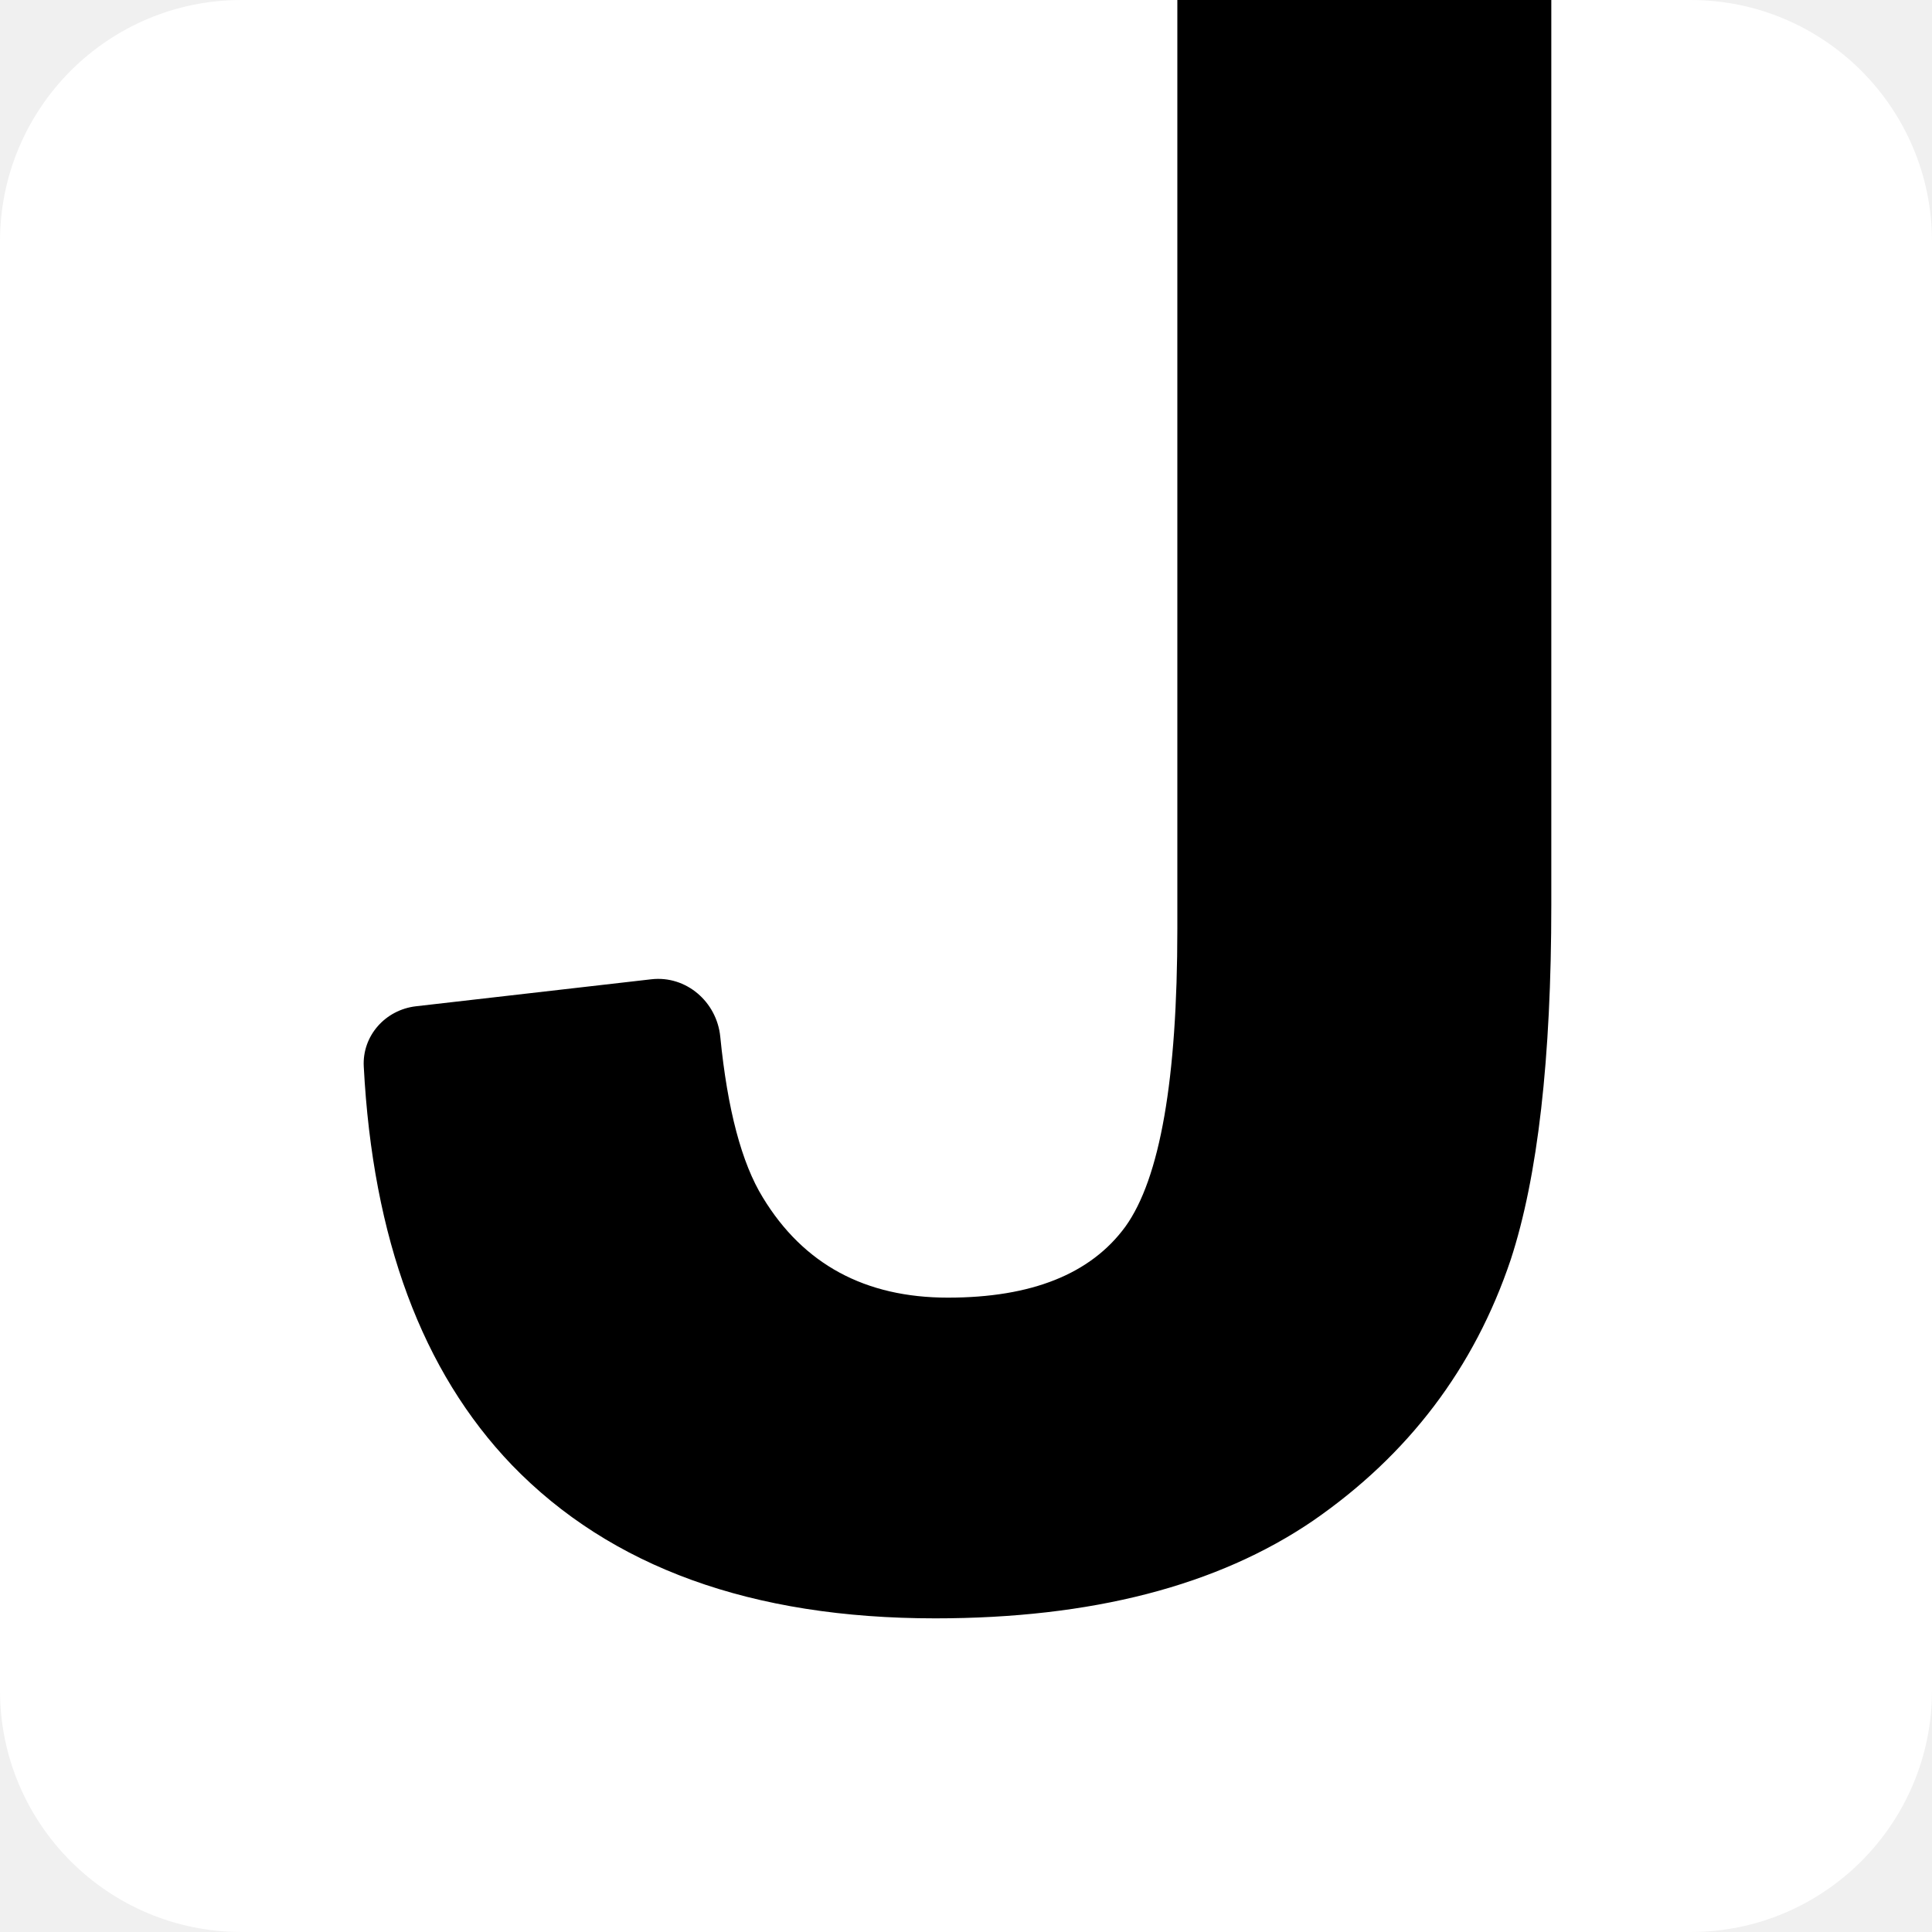
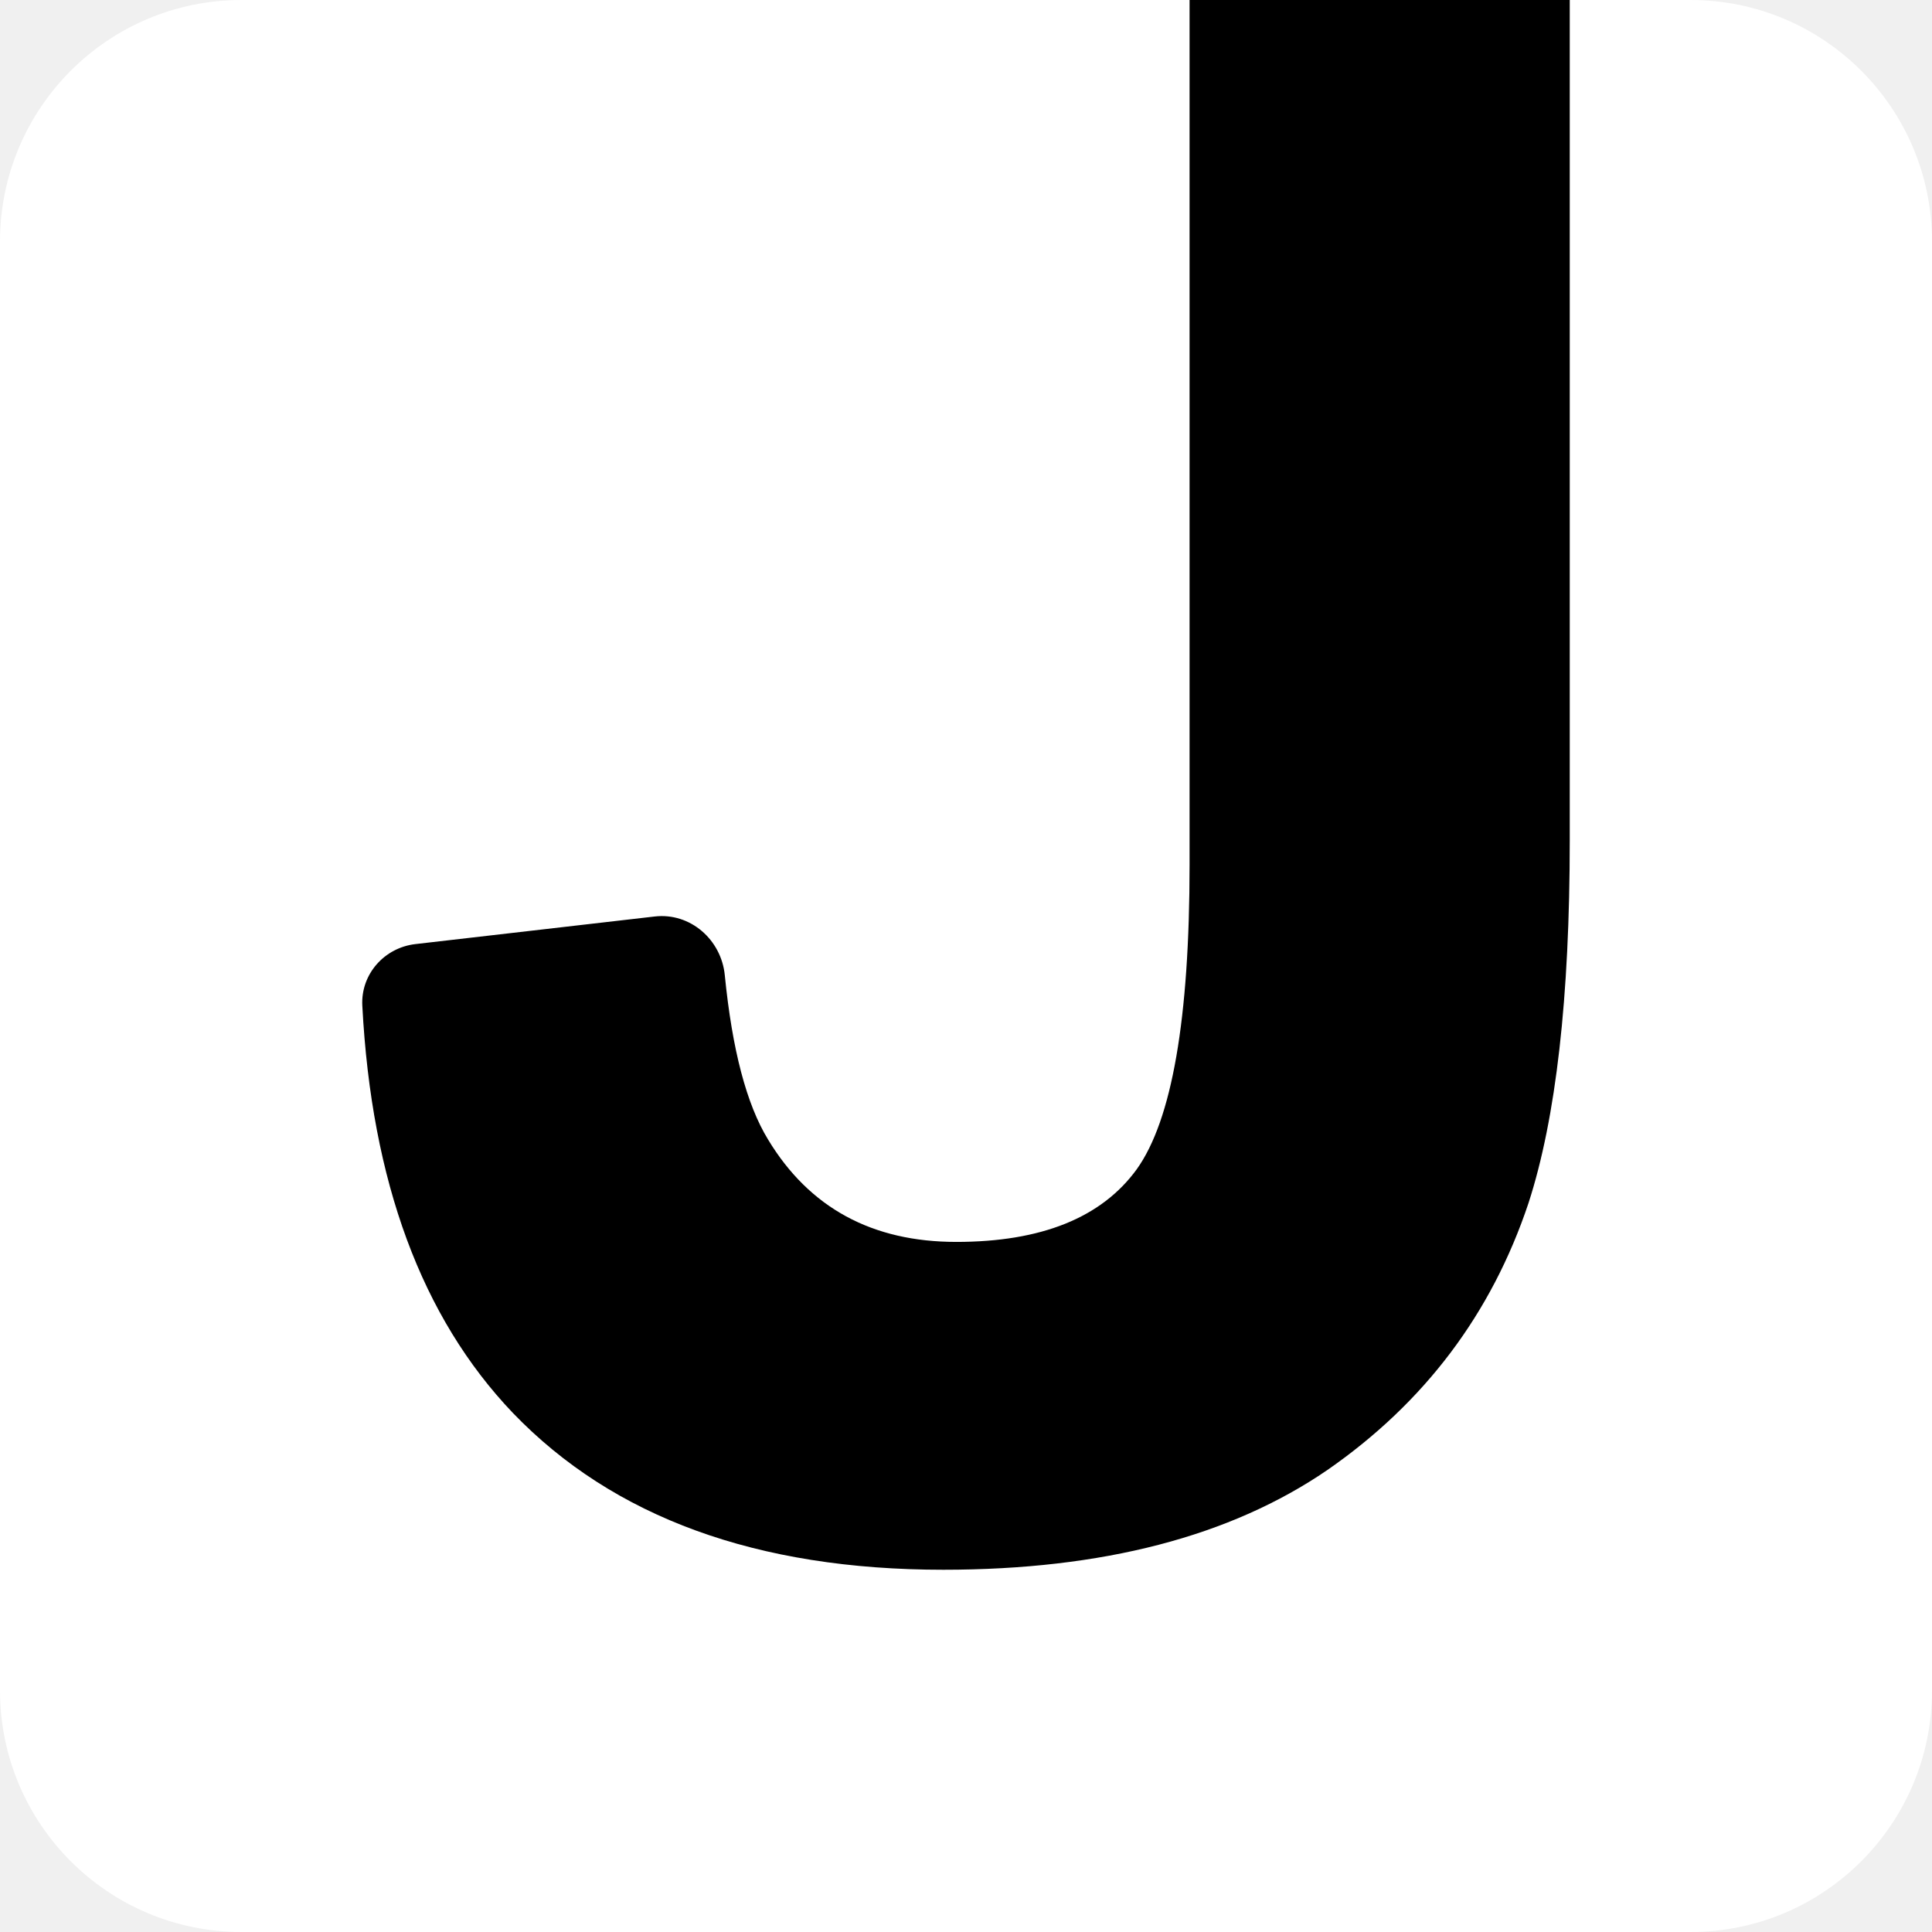
- <svg xmlns="http://www.w3.org/2000/svg" width="64" height="64" viewBox="0 0 64 64" fill="none">
-   <g clip-path="url(#clip0_127_57668)">
-     <rect width="64" height="64" rx="8" fill="white" />
-     <path d="M39.001 -7C39.001 -8.105 39.896 -9 41.001 -9H49.389C50.493 -9 51.389 -8.105 51.389 -7V29.969C51.389 35.064 50.941 38.983 50.045 41.727C48.841 45.31 46.658 48.193 43.494 50.377C40.331 52.533 36.16 53.61 30.98 53.61C24.906 53.61 20.23 51.917 16.955 48.529C13.984 45.431 12.348 41.031 12.05 35.329C11.996 34.31 12.767 33.45 13.78 33.334L21.575 32.44C22.731 32.307 23.746 33.187 23.86 34.344C24.098 36.754 24.568 38.529 25.27 39.669C26.613 41.88 28.657 42.986 31.4 42.986C34.172 42.986 36.132 42.203 37.279 40.635C38.427 39.039 39.001 35.75 39.001 30.767V-7Z" fill="black" />
+ <svg xmlns="http://www.w3.org/2000/svg" width="32" height="32" viewBox="0 0 32 32" fill="none">
+   <g clip-path="url(#clip0_128_57685)">
+     <rect width="32" height="32" rx="4" fill="white" />
+     <path d="M19.703 -4.978C19.703 -5.542 20.158 -6 20.719 -6H24.983C25.545 -6 26 -5.542 26 -4.978V13.917C26 16.521 25.772 18.524 25.317 19.926C24.705 21.758 23.595 23.231 21.987 24.347C20.378 25.449 18.258 26 15.625 26C12.537 26 10.16 25.134 8.495 23.403C6.984 21.82 6.153 19.571 6.001 16.656C5.974 16.136 6.366 15.696 6.881 15.637L10.844 15.18C11.431 15.112 11.947 15.562 12.005 16.153C12.127 17.385 12.365 18.292 12.722 18.875C13.405 20.005 14.444 20.57 15.839 20.57C17.247 20.57 18.244 20.169 18.827 19.368C19.411 18.553 19.703 16.872 19.703 14.325V-4.978Z" fill="black" />
  </g>
  <defs>
-     <clipPath id="clip0_127_57668">
-       <rect width="64" height="64" rx="8" fill="white" />
+     <clipPath id="clip0_128_57685">
+       <rect width="32" height="32" rx="4" fill="white" />
    </clipPath>
  </defs>
</svg>
